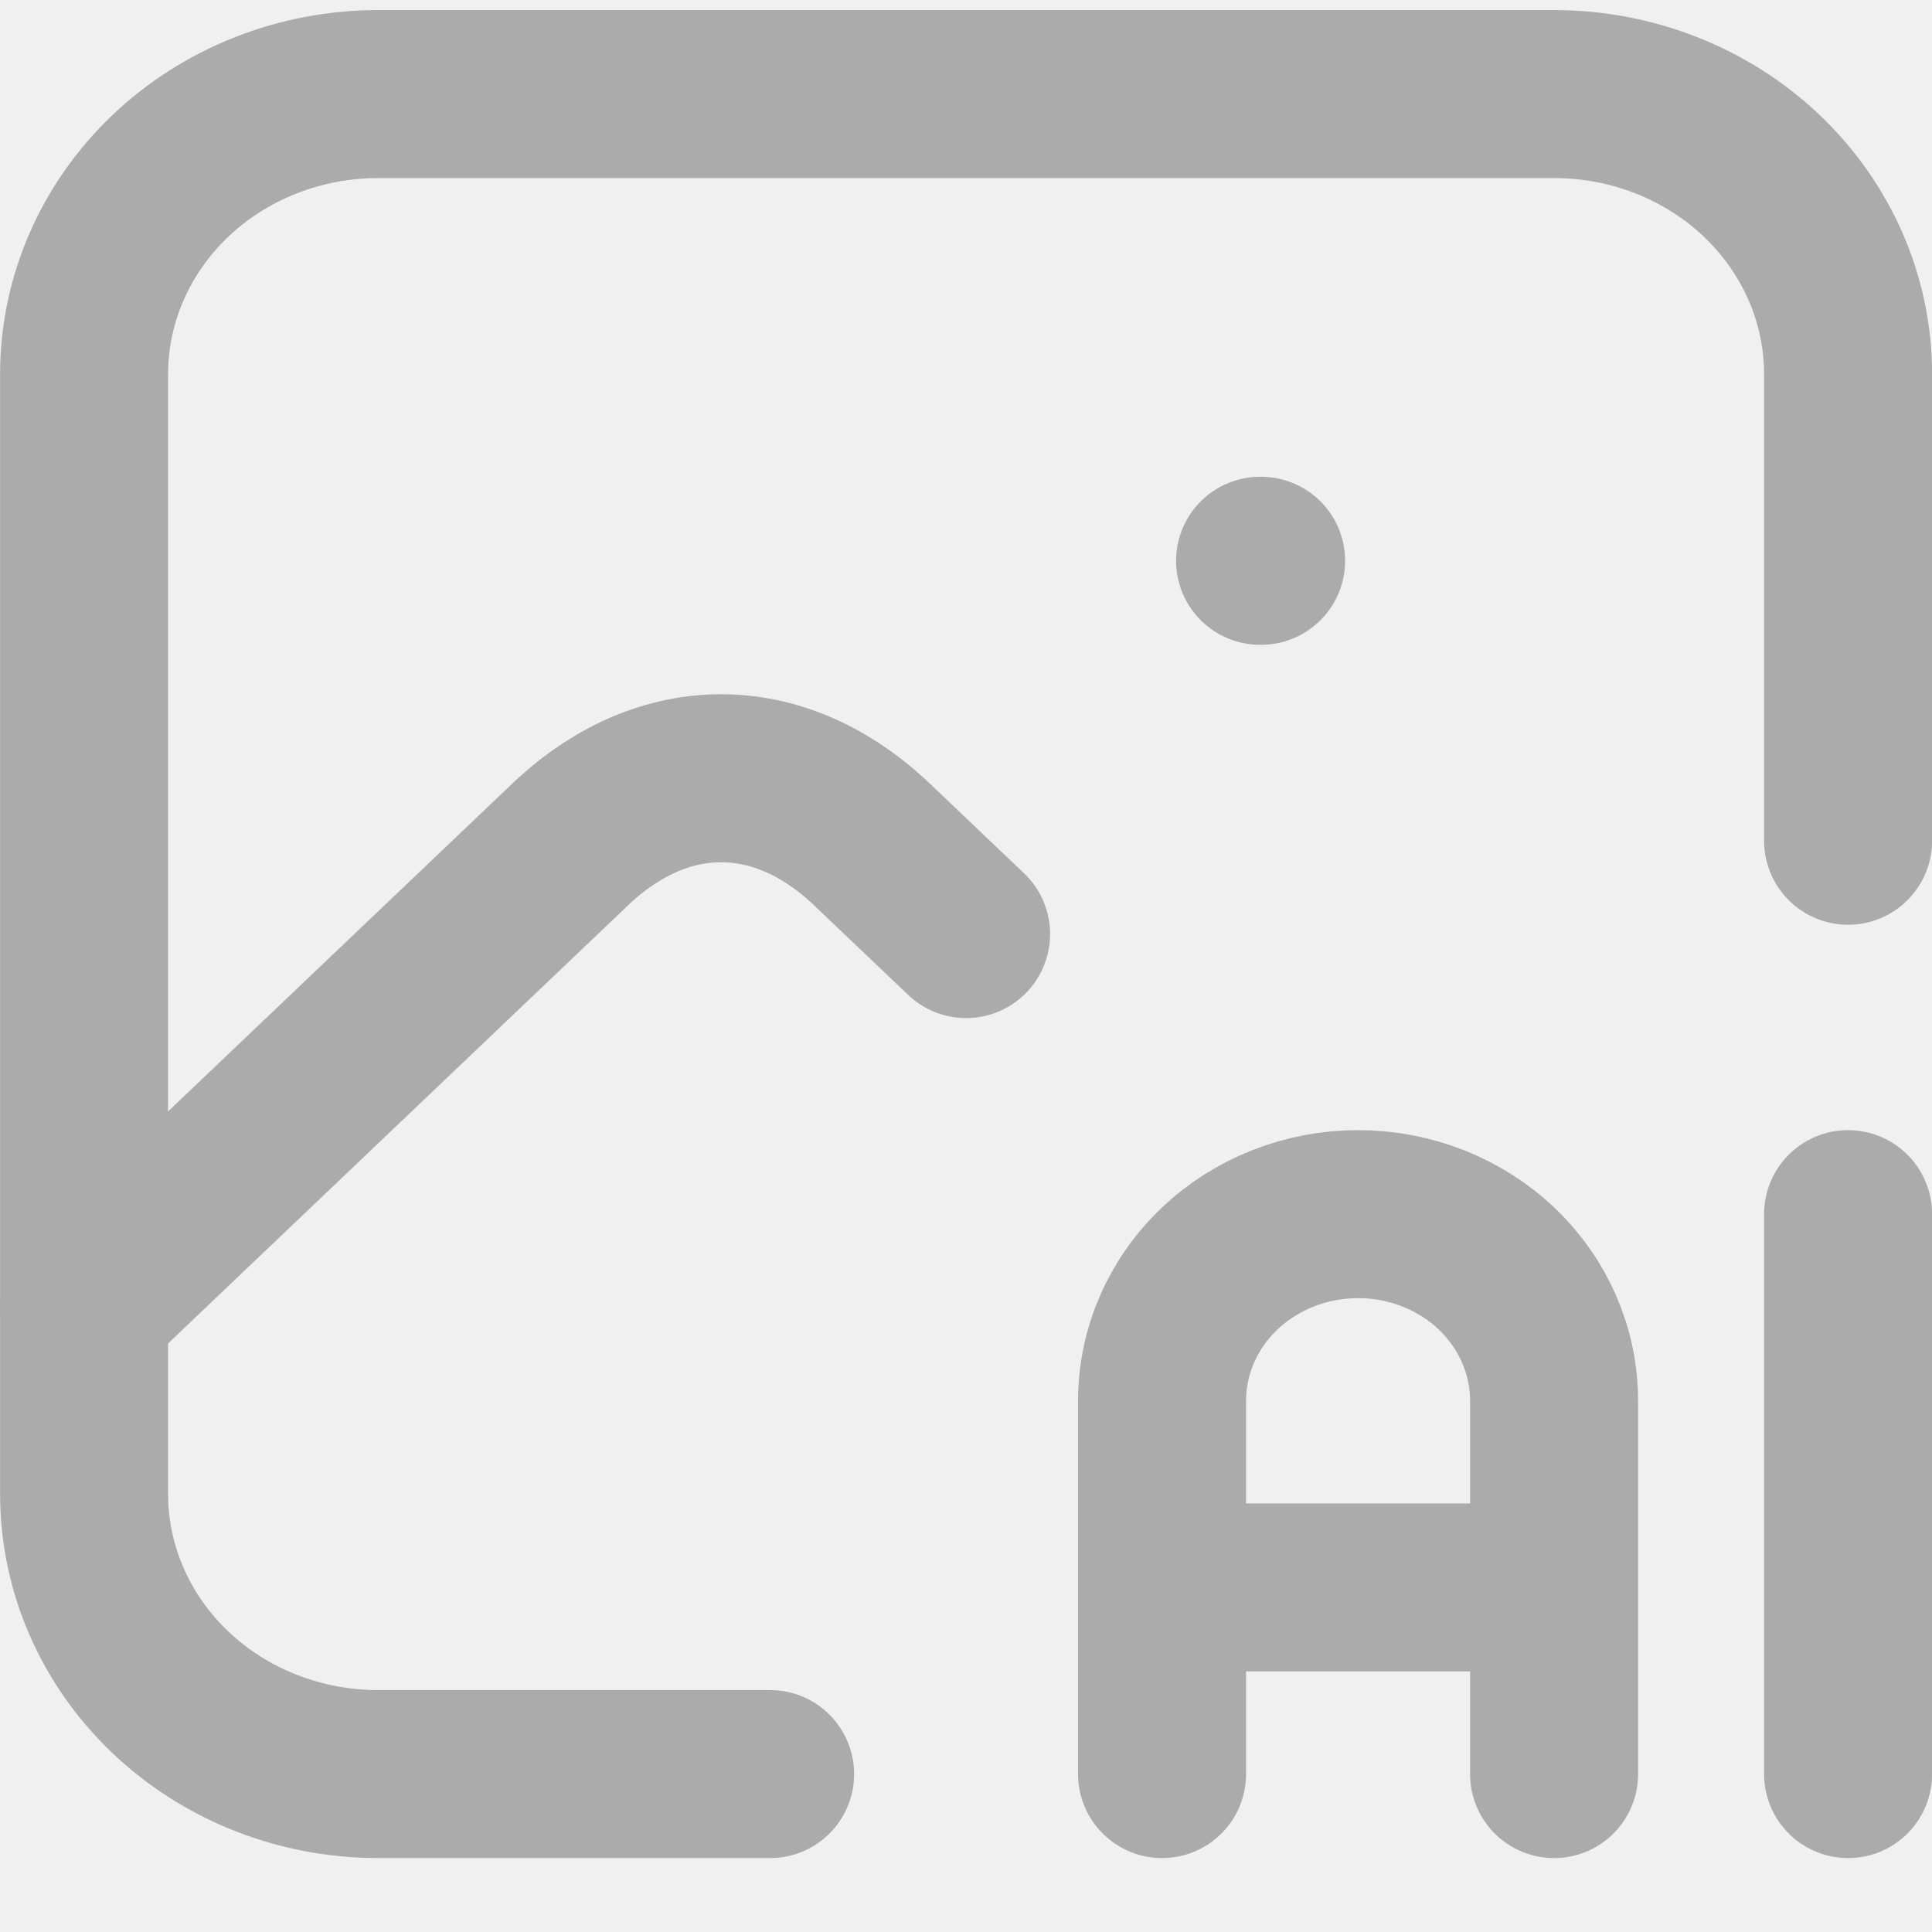
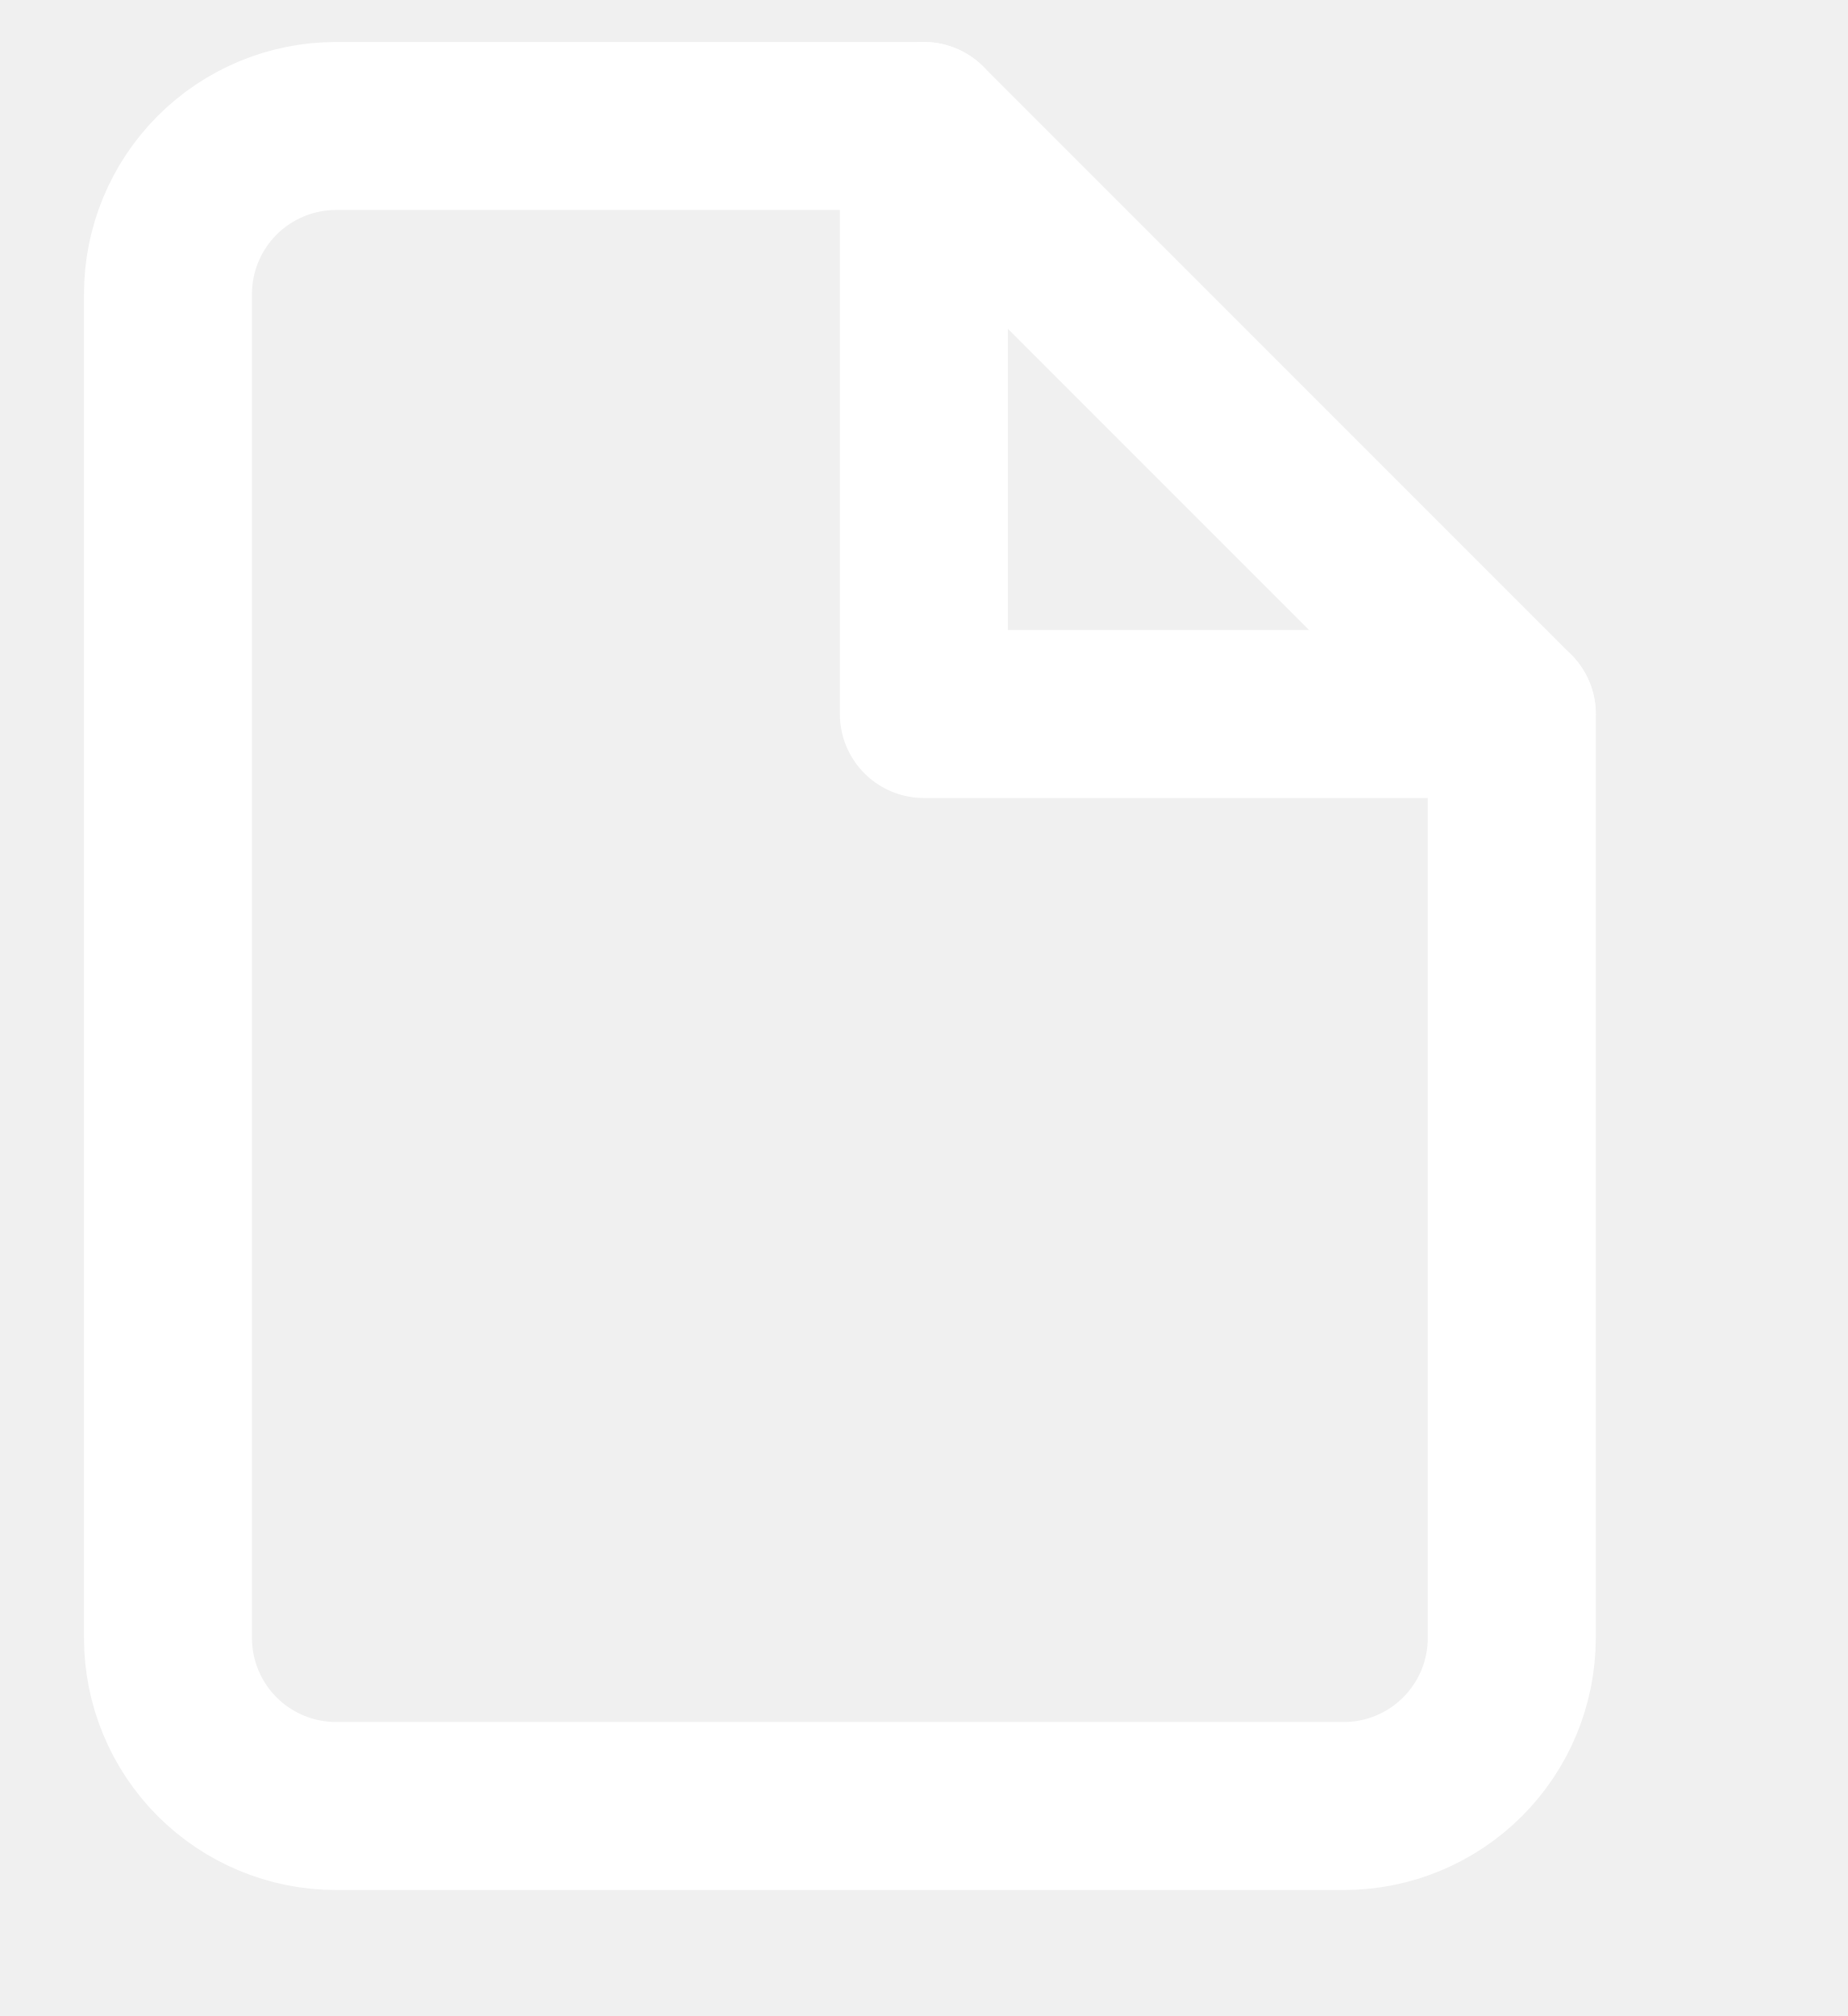
- <svg xmlns="http://www.w3.org/2000/svg" width="23" height="23" viewBox="0 0 23 23" fill="none">
-   <g id="Group">
-     <path id="Vector" d="M15.001 6.676H15.013M9.168 21.12H4.501C3.573 21.12 2.682 20.769 2.026 20.144C1.37 19.519 1.001 18.671 1.001 17.787V4.453C1.001 3.569 1.37 2.722 2.026 2.096C2.682 1.471 3.573 1.12 4.501 1.12H18.501C19.429 1.12 20.32 1.471 20.976 2.096C21.632 2.722 22.001 3.569 22.001 4.453V10.009" stroke="#ABABAB" stroke-width="2" stroke-linecap="round" stroke-linejoin="round" />
-     <path id="Vector_2" d="M1.001 15.565L6.834 10.009C7.917 9.017 9.252 9.017 10.334 10.009L11.501 11.12M13.834 21.12V16.676C13.834 16.086 14.08 15.521 14.518 15.104C14.955 14.688 15.549 14.454 16.168 14.454C16.787 14.454 17.38 14.688 17.818 15.104C18.255 15.521 18.501 16.086 18.501 16.676V21.12M13.834 18.898H18.501M22.001 14.454V21.12" stroke="#ABABAB" stroke-width="2" stroke-linecap="round" stroke-linejoin="round" />
-   </g>
+ <svg xmlns="http://www.w3.org/2000/svg" width="22" height="24" viewBox="0 0 22 24" fill="none">
+   <path d="M11 1.5H4C3.47 1.5 2.961 1.711 2.586 2.086C2.211 2.461 2 2.97 2 3.5V19.5C2 20.03 2.211 20.539 2.586 20.914C2.961 21.289 3.47 21.5 4 21.5H16C16.53 21.5 17.039 21.289 17.414 20.914C17.789 20.539 18 20.03 18 19.5V8.5L11 1.5Z" stroke="white" stroke-width="2" stroke-linecap="round" stroke-linejoin="round" />
+   <path d="M11 1.5V8.5H18" stroke="white" stroke-width="2" stroke-linecap="round" stroke-linejoin="round" />
</svg>
